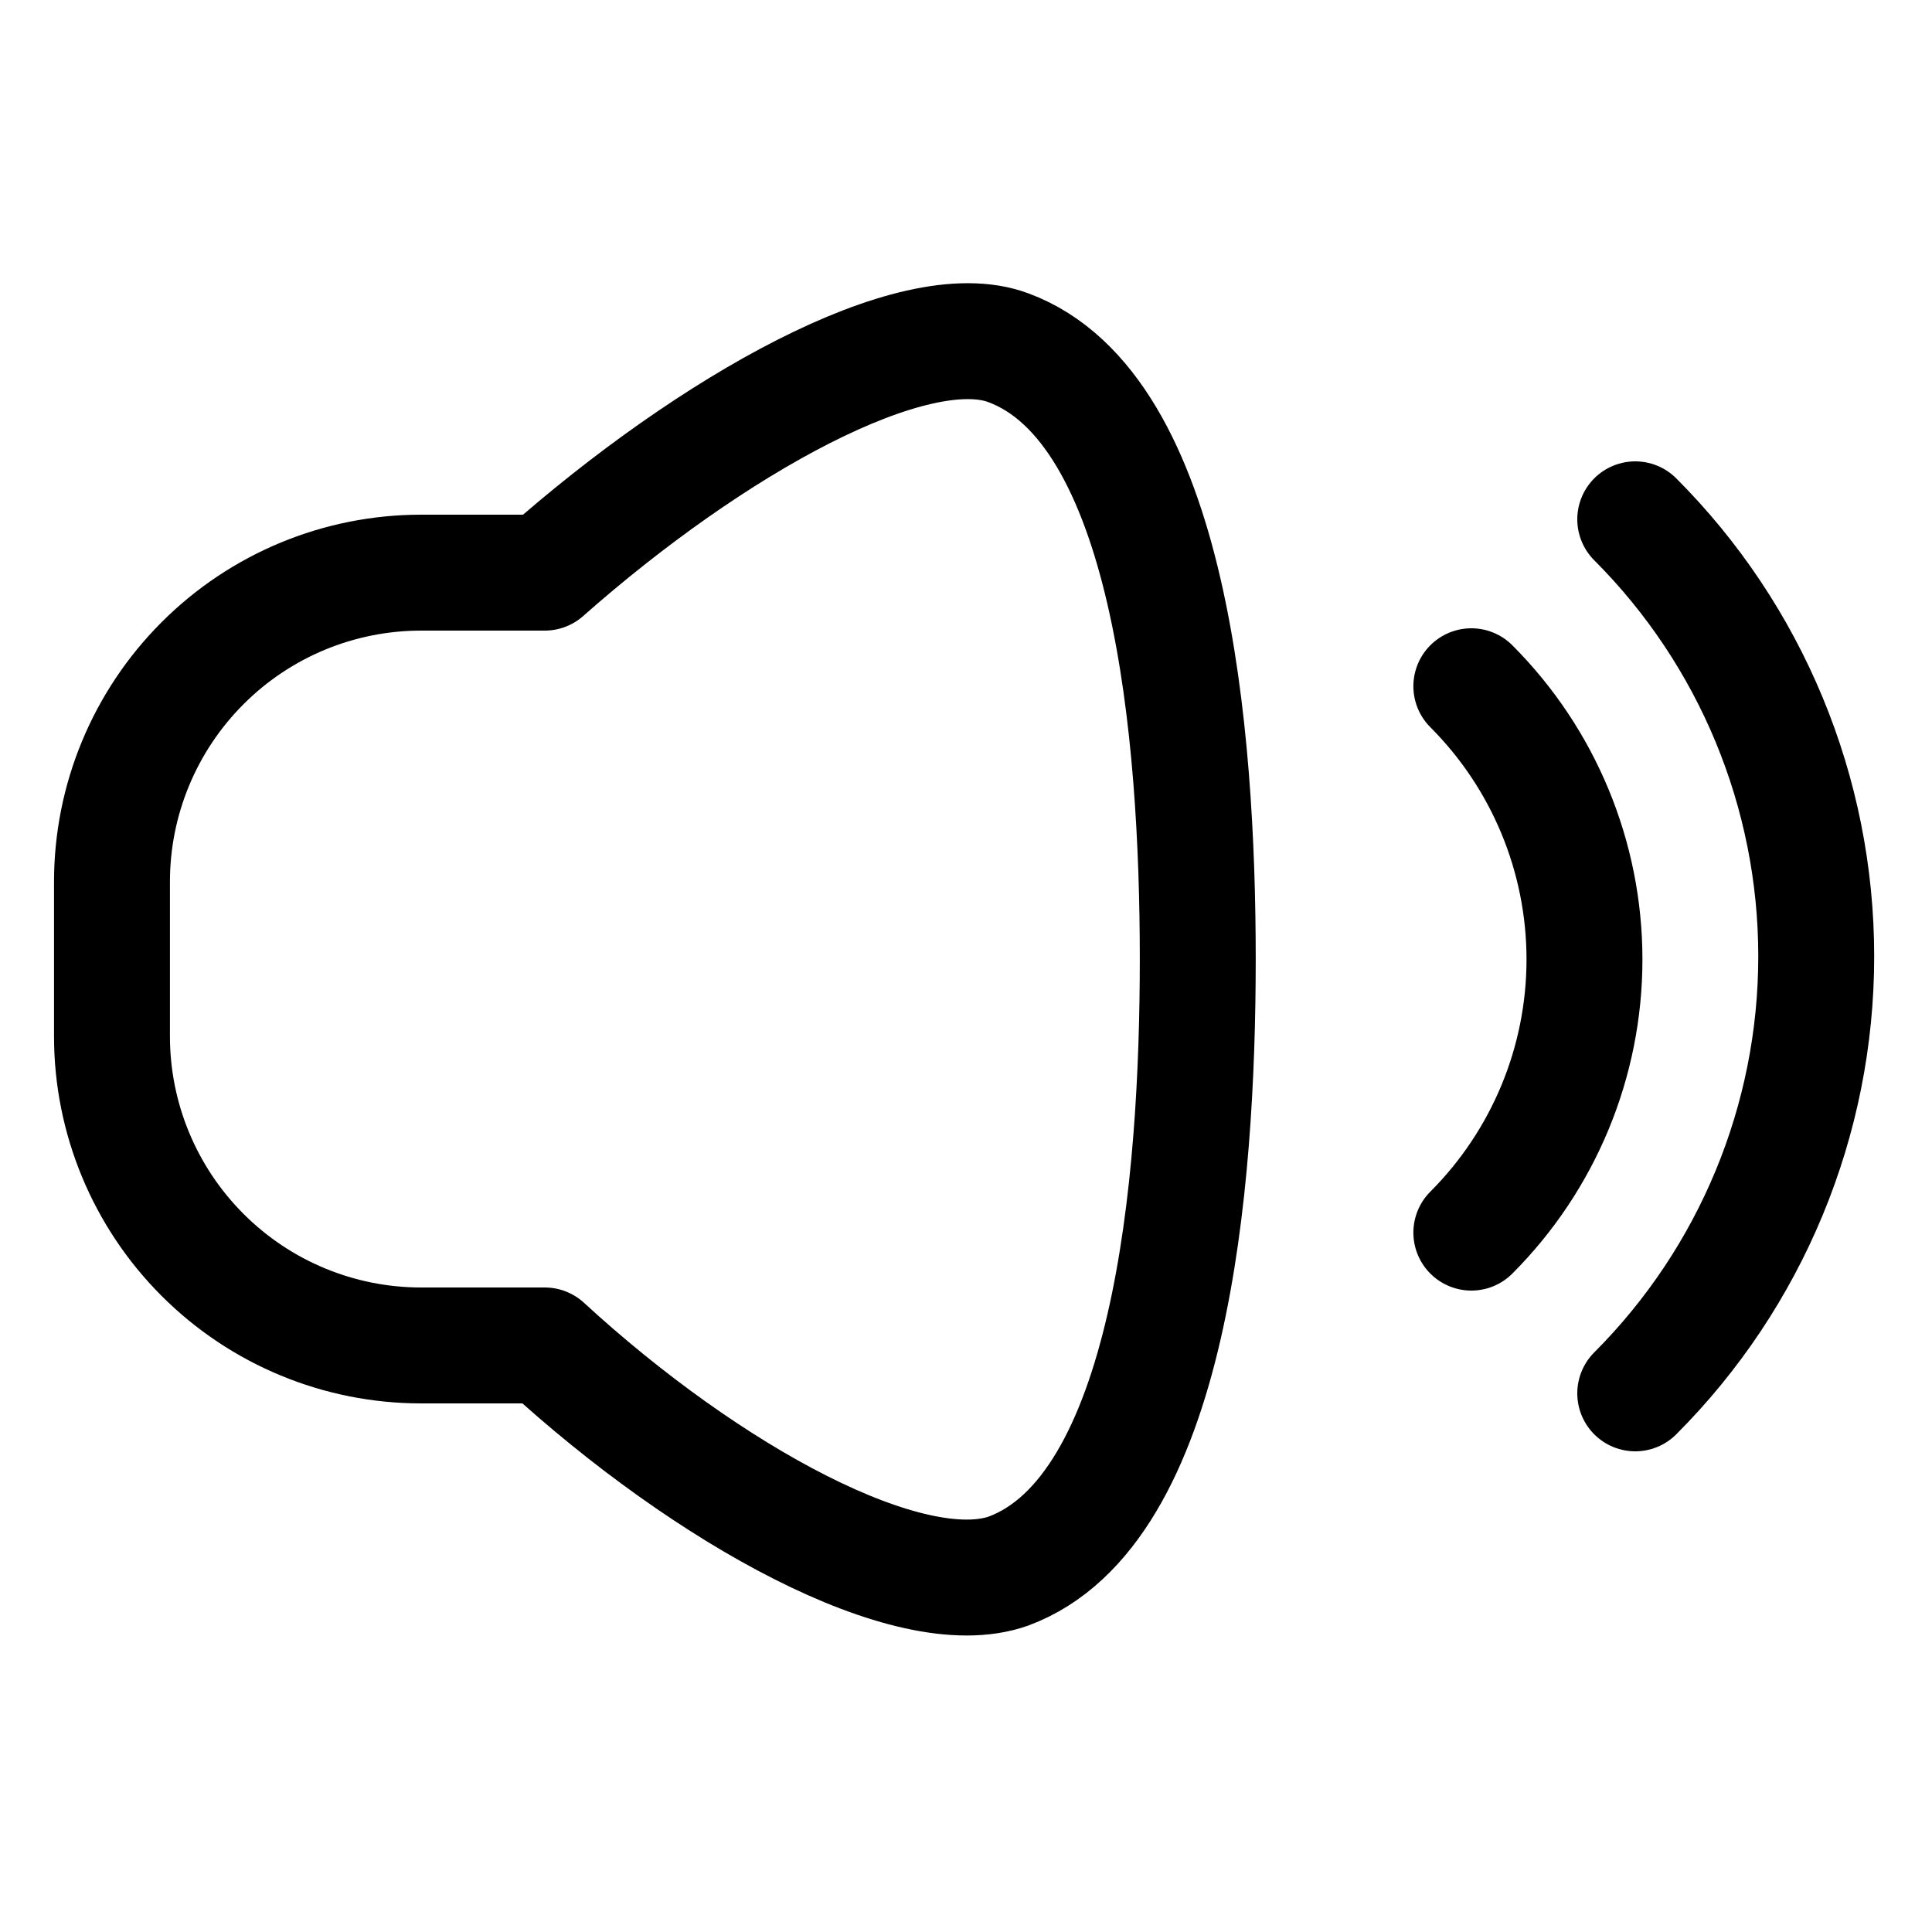
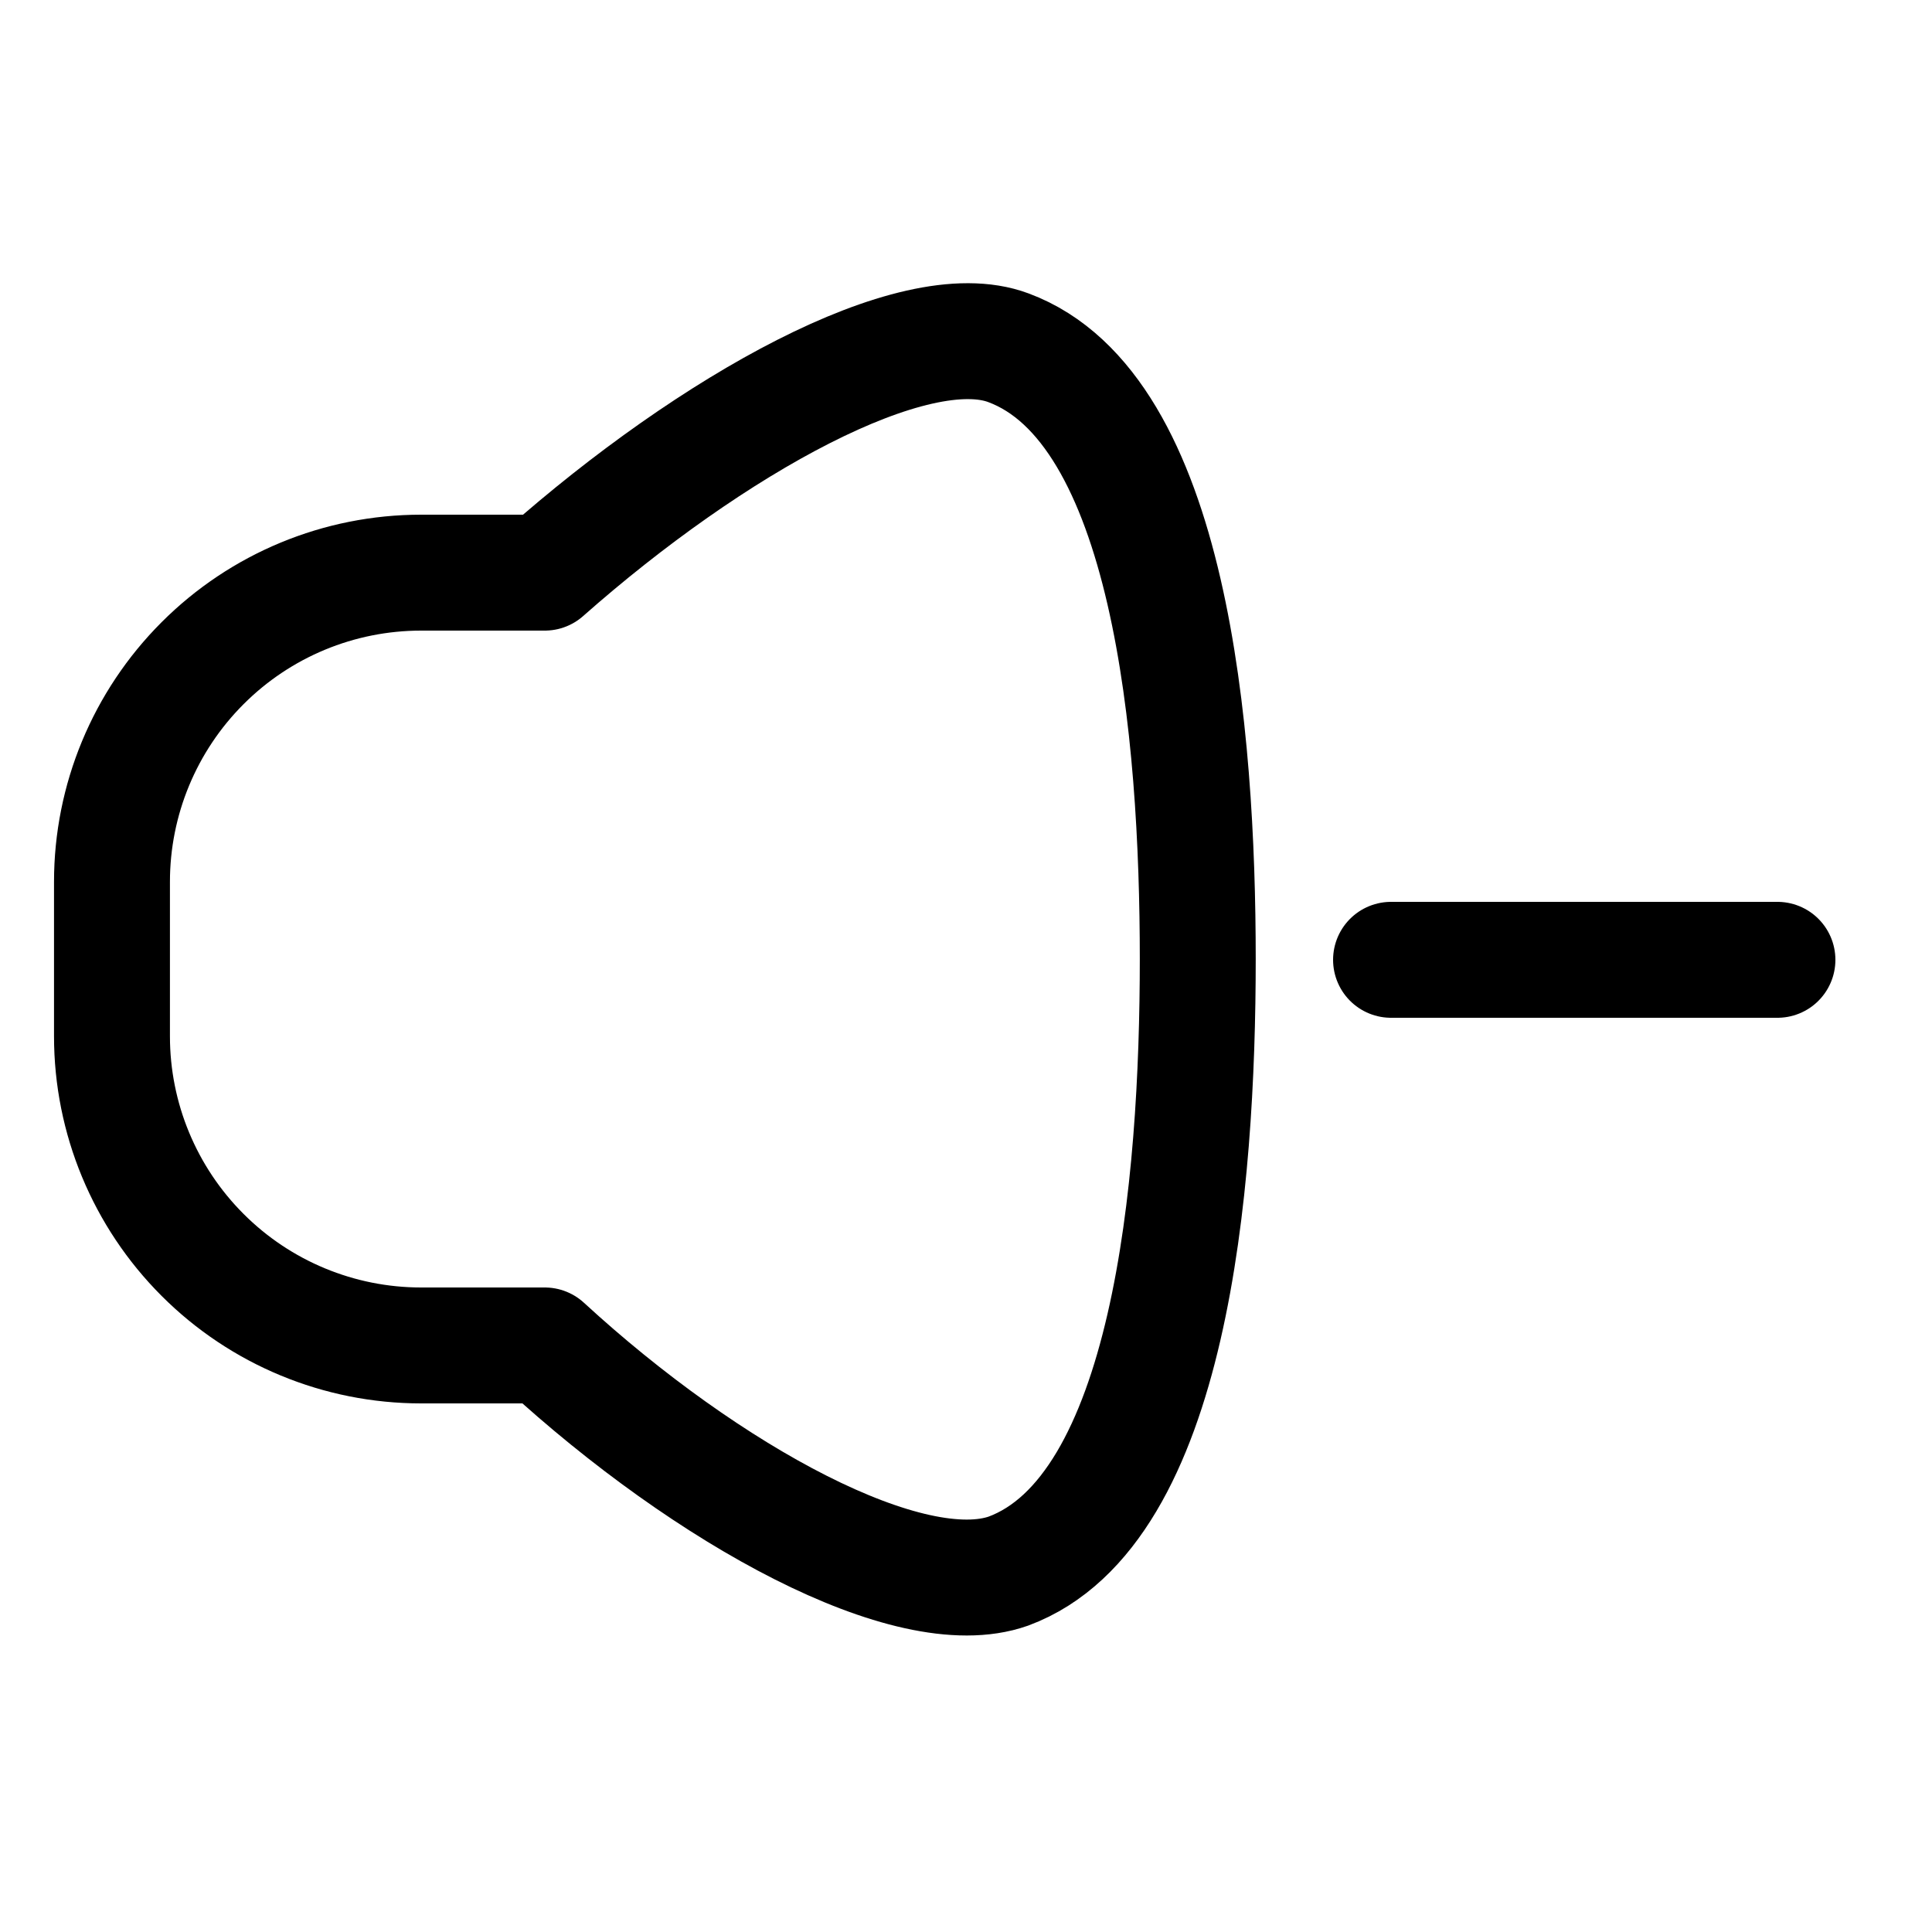
<svg xmlns="http://www.w3.org/2000/svg" width="800px" height="800px" viewBox="-0.5 0 25 25" fill="none">
  <path d="M12.549 4.5C11.319 4.04 8.709 5.5 6.549 7.41H4.949C3.888 7.41 2.871 7.831 2.121 8.582C1.371 9.332 0.949 10.349 0.949 11.41V13.41C0.949 14.471 1.371 15.488 2.121 16.238C2.871 16.989 3.888 17.41 4.949 17.41H6.549C8.659 19.35 11.269 20.78 12.549 20.33C14.649 19.55 14.999 15.33 14.999 12.41C14.999 9.49 14.649 5.28 12.549 4.5Z" stroke="#000000" stroke-width="1.5" stroke-linecap="round" stroke-linejoin="round" />
-   <path d="M20.66 6.72C22.159 8.22 23.002 10.254 23.002 12.375C23.002 14.496 22.159 16.53 20.66 18.03" stroke="#000000" stroke-width="1.5" stroke-linecap="round" stroke-linejoin="round" />
-   <path d="M18.539 15.95C19.476 15.012 20.003 13.741 20.003 12.415C20.003 11.089 19.476 9.818 18.539 8.88" stroke="#000000" stroke-width="1.5" stroke-linecap="round" stroke-linejoin="round" />
+   <path d="M17.5 12.42H22.5" stroke="#000000" stroke-width="1.5" stroke-linecap="round" stroke-linejoin="round" />
</svg>
